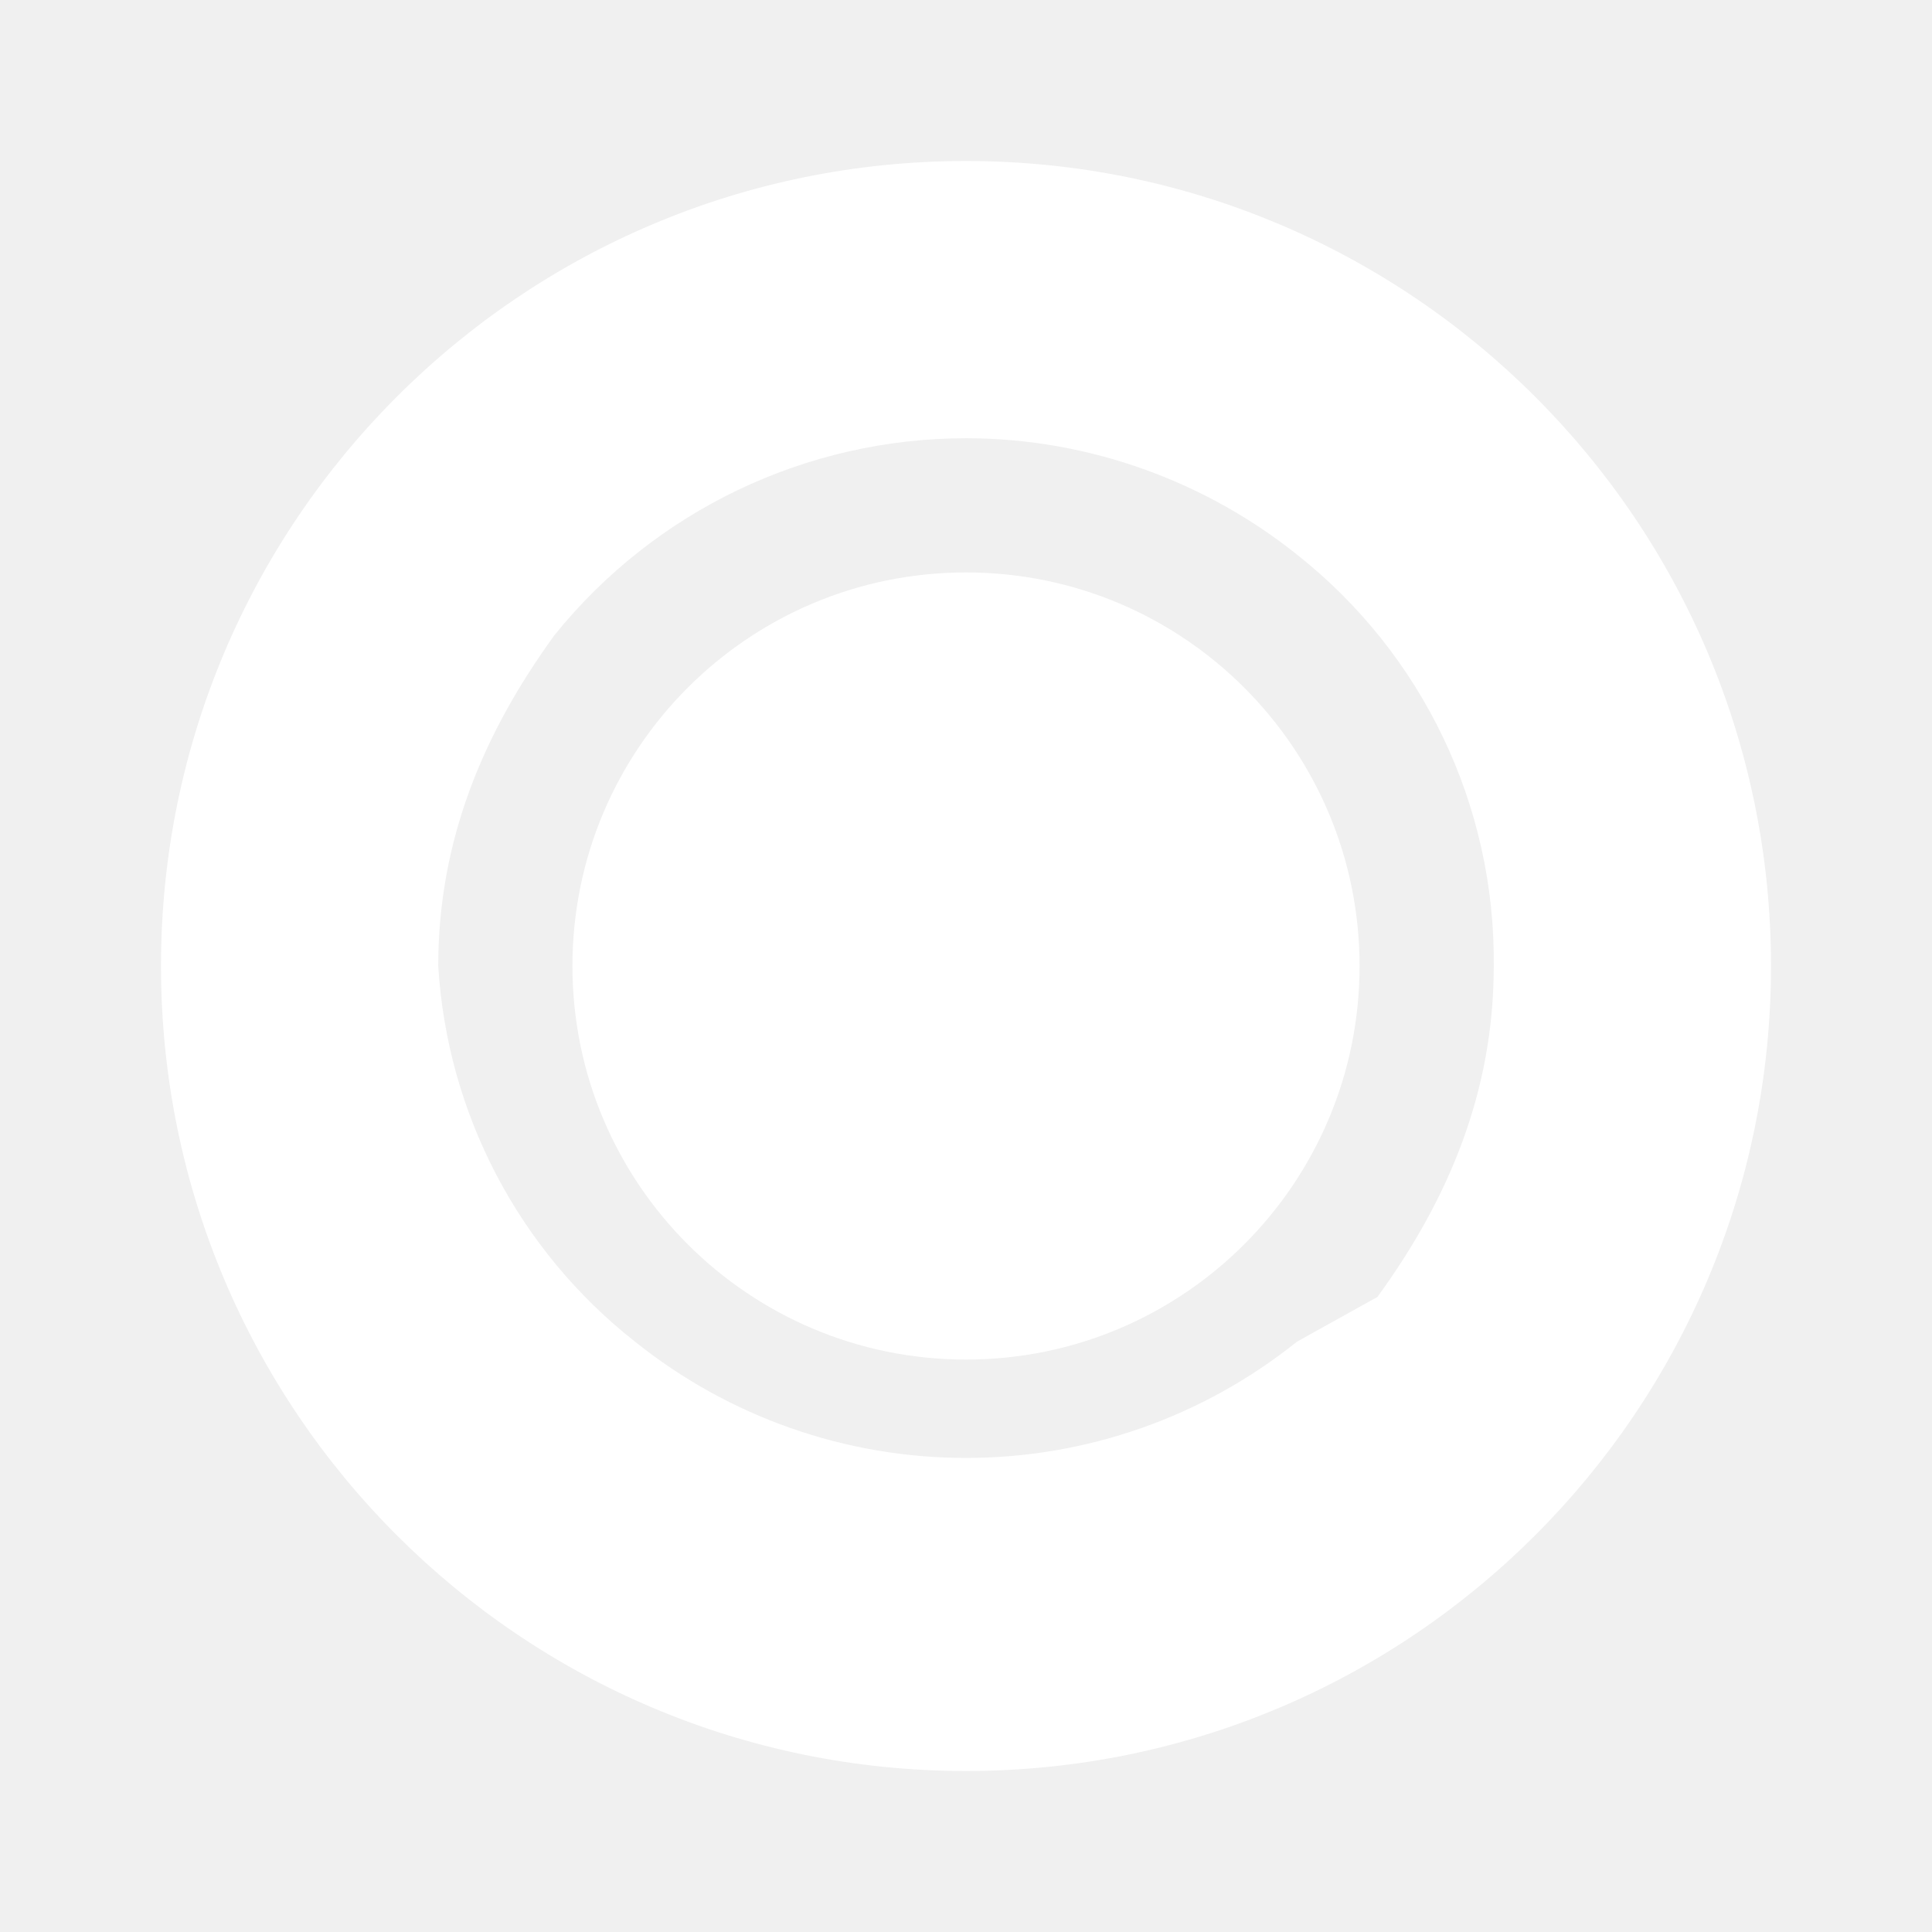
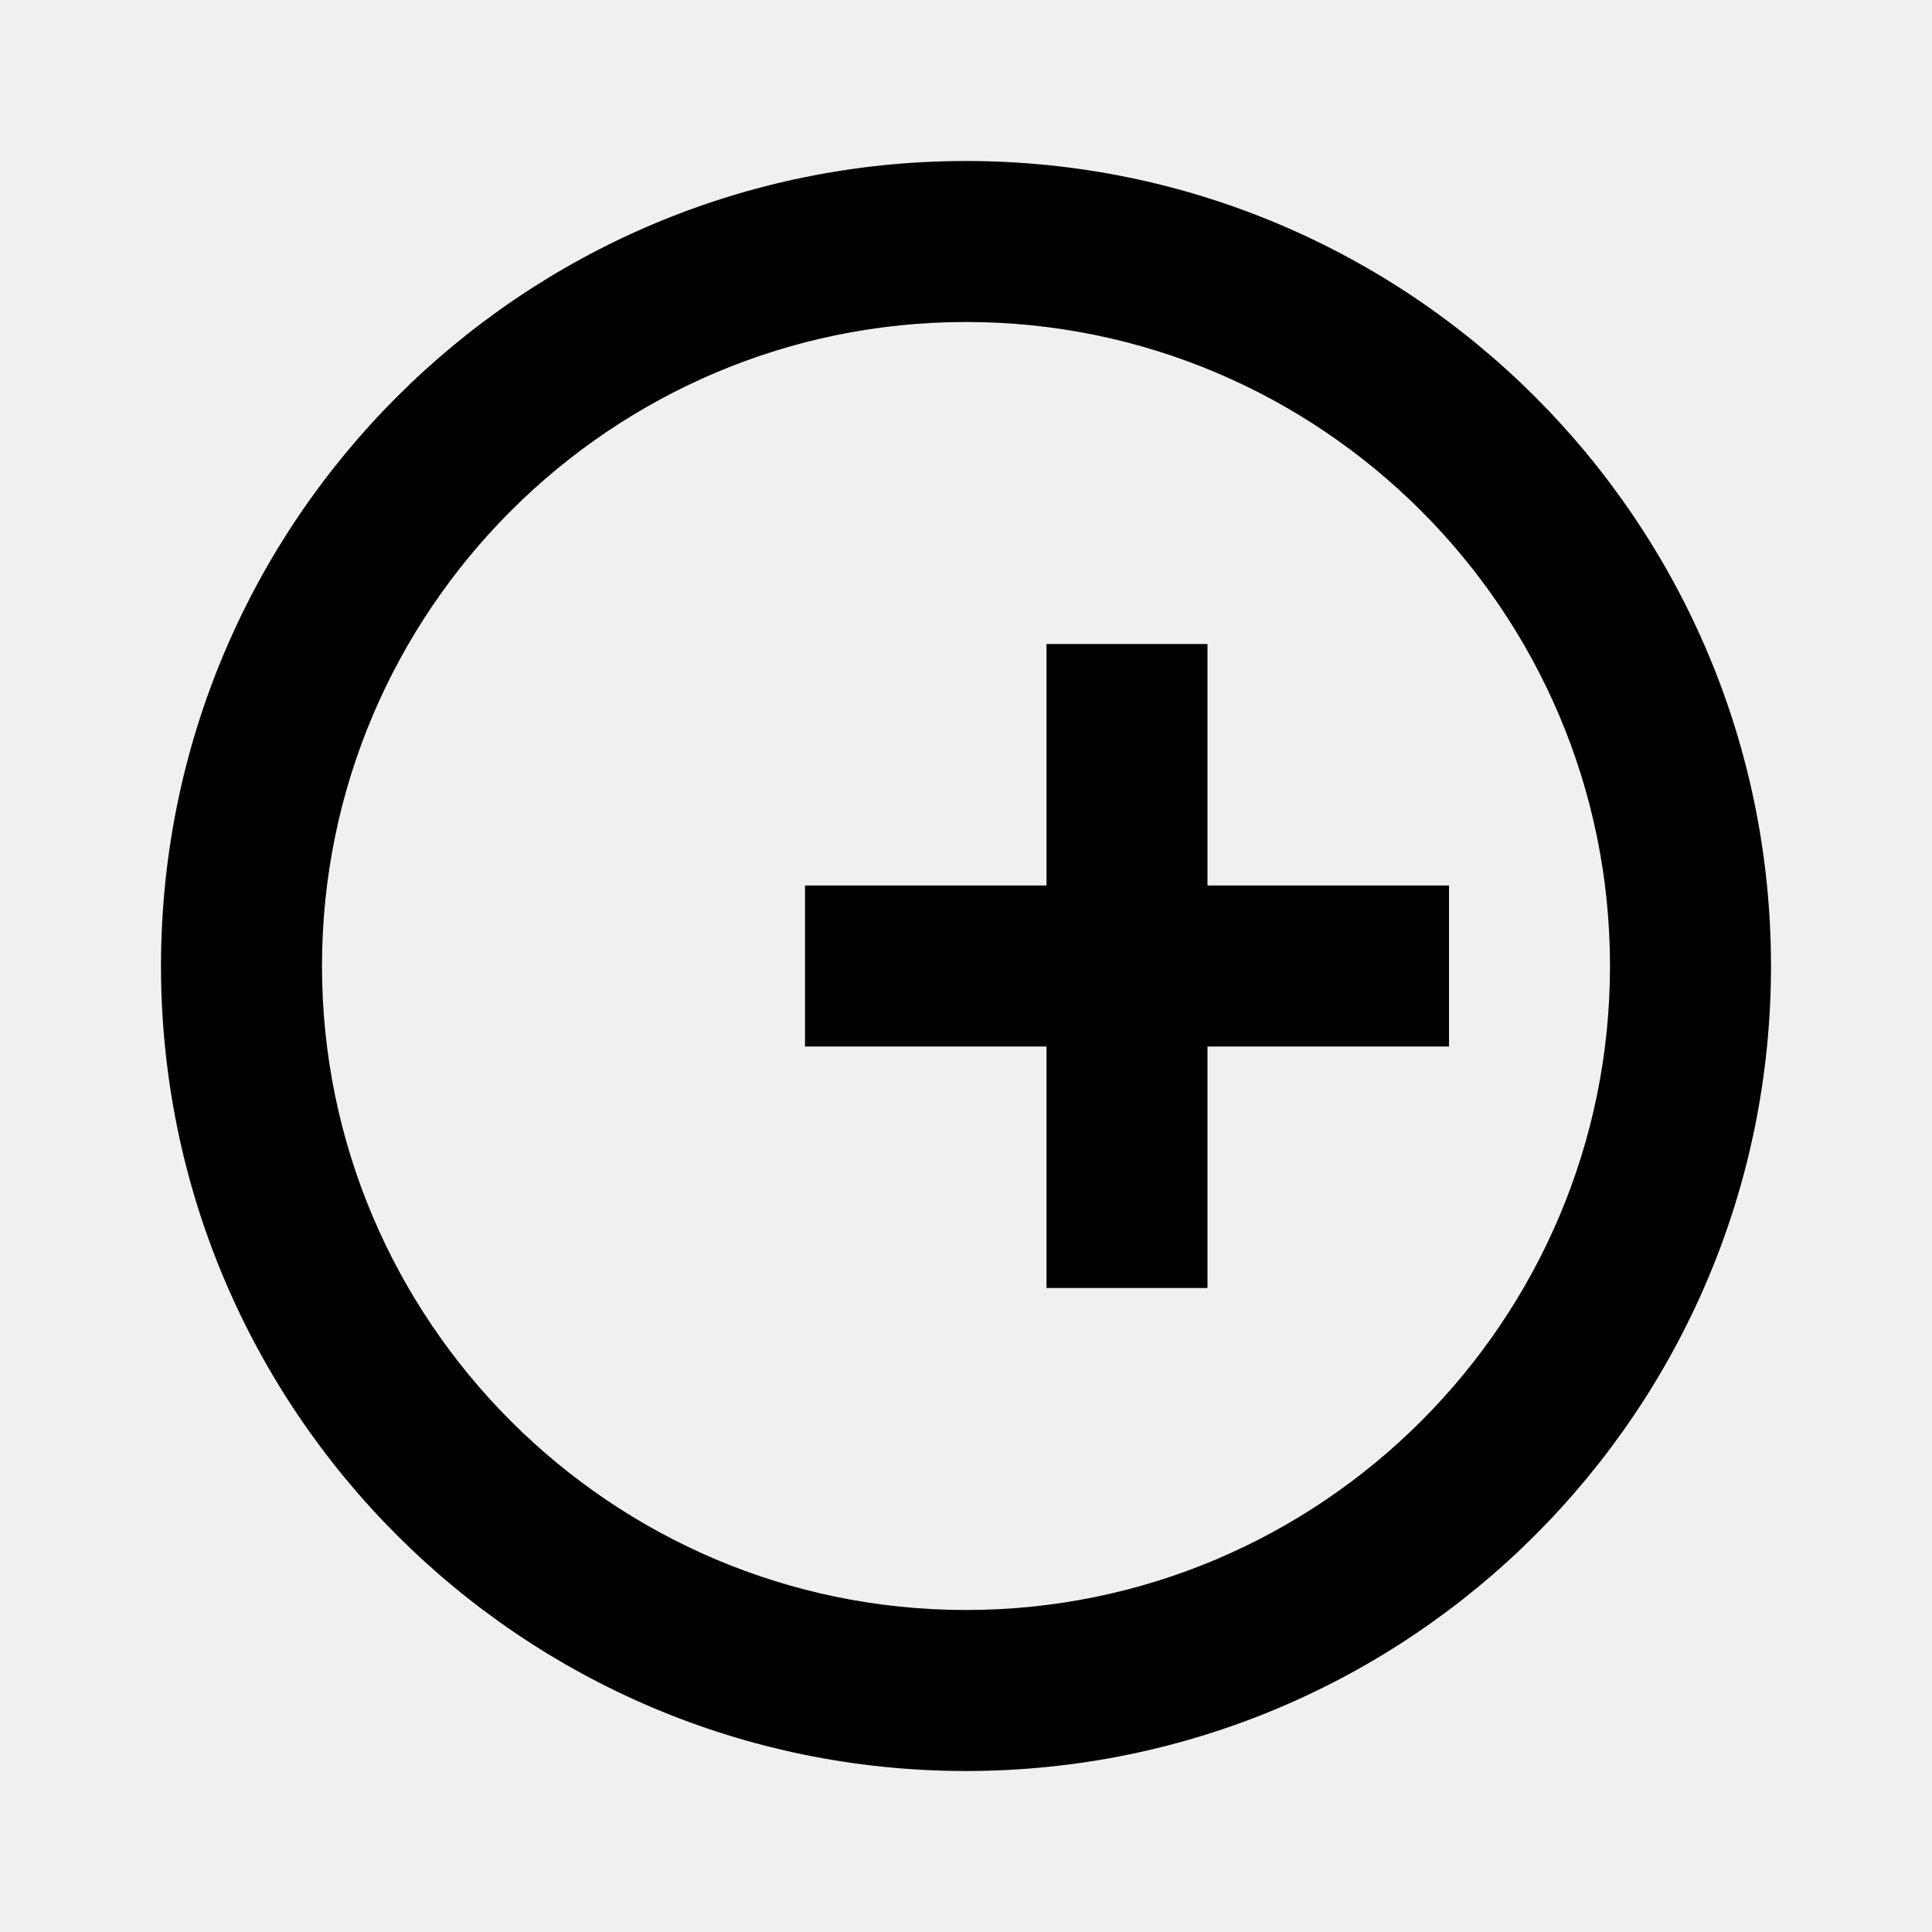
<svg xmlns="http://www.w3.org/2000/svg" width="24" height="24" viewBox="0 0 24 24" fill="none">
-   <path fill-rule="evenodd" clip-rule="evenodd" d="M12 2C6.477 2 2 6.477 2 12c0 5.524 4.477 10 10 10s10-4.476 10-10c0-5.523-4.477-10-10-10zm4.111 14.667a6.566 6.566 0 0 1-4.111 1.444 6.566 6.566 0 0 1-4.111-1.444A6.43 6.43 0 0 1 5.444 12c0-1.556.556-2.889 1.445-4.111A6.566 6.566 0 0 1 12 5.444c1.556 0 3 .556 4.111 1.445A6.43 6.43 0 0 1 18.556 12c0 1.556-.556 2.889-1.445 4.111zM12 7.111a4.889 4.889 0 1 0 0 9.778 4.889 4.889 0 0 0 0-9.778z" fill="white" />
+   <path d="M12 2C6.48 2 2 6.48 2 12C2 17.52 6.48 22 12 22C17.52 22 22 17.52 22 12C22 6.48 17.52 2 12 2ZM12 20C7.59 20 4 16.41 4 12C4 7.59 7.59 4 12 4C16.41 4 20 7.59 20 12C20 16.41 16.41 20 12 20ZM15 16H13V13H10V11H13V8H15V11H18V13H15V16Z" fill="currentColor" />
</svg>
